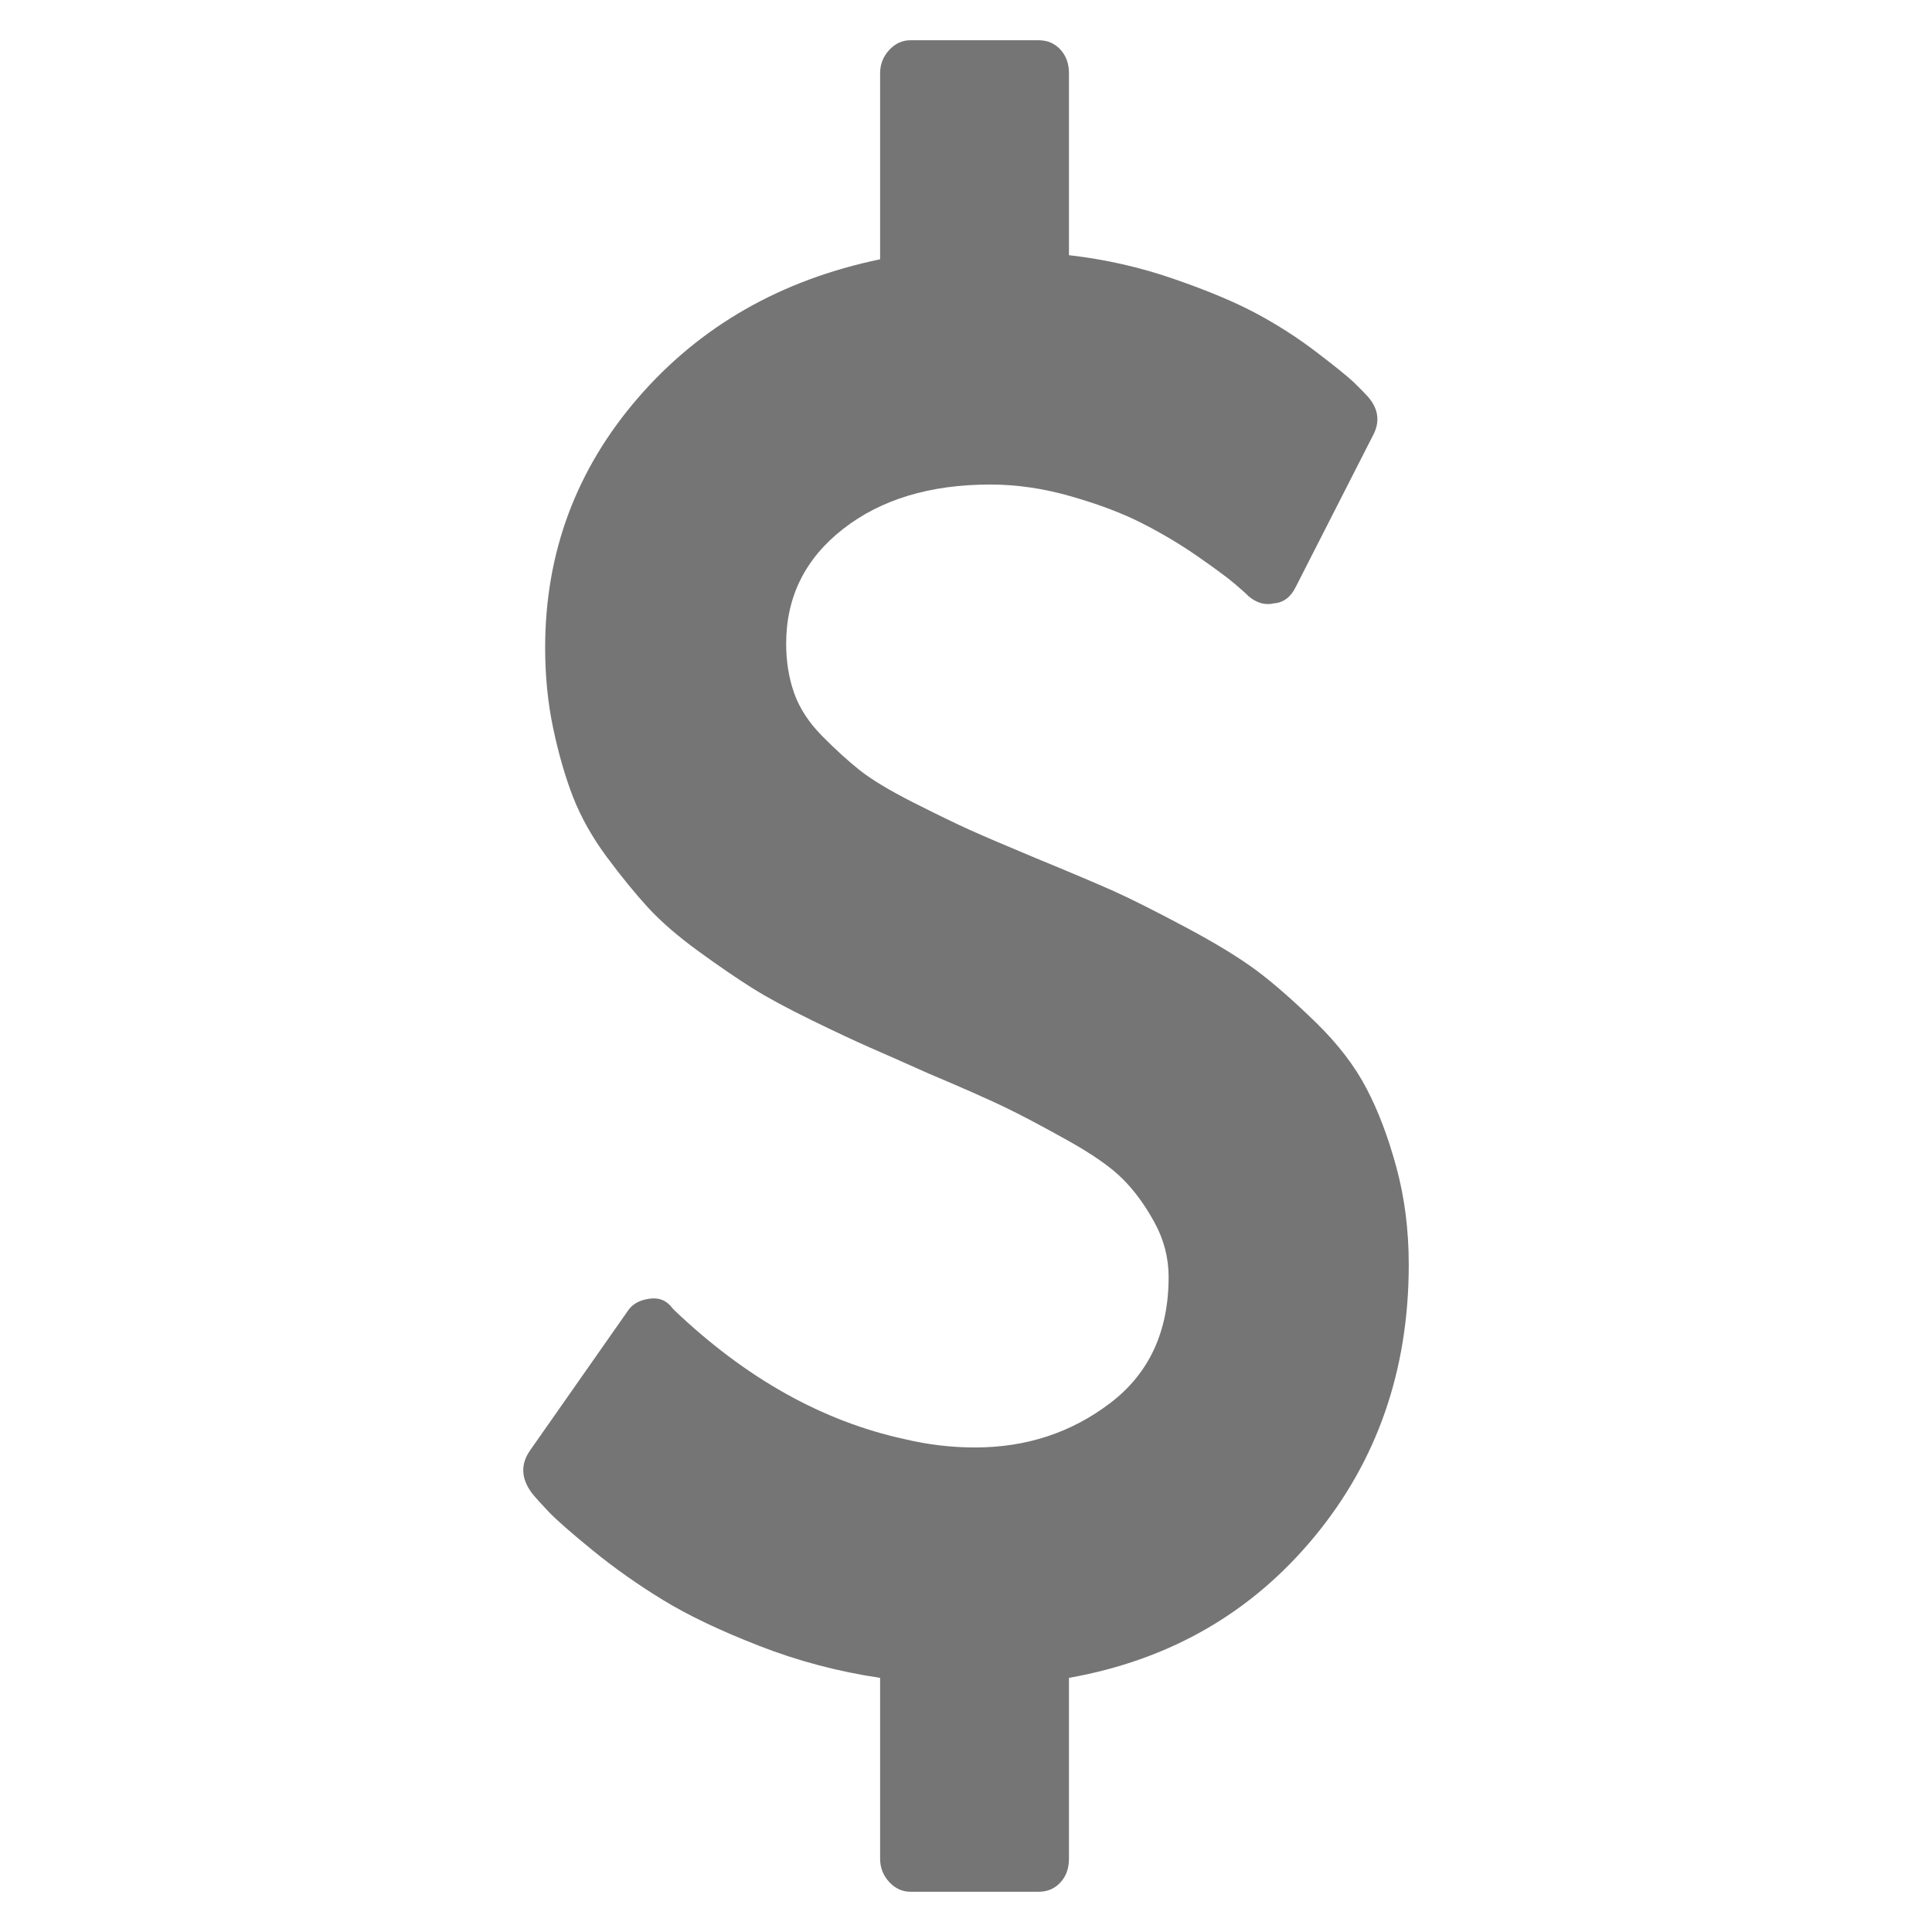
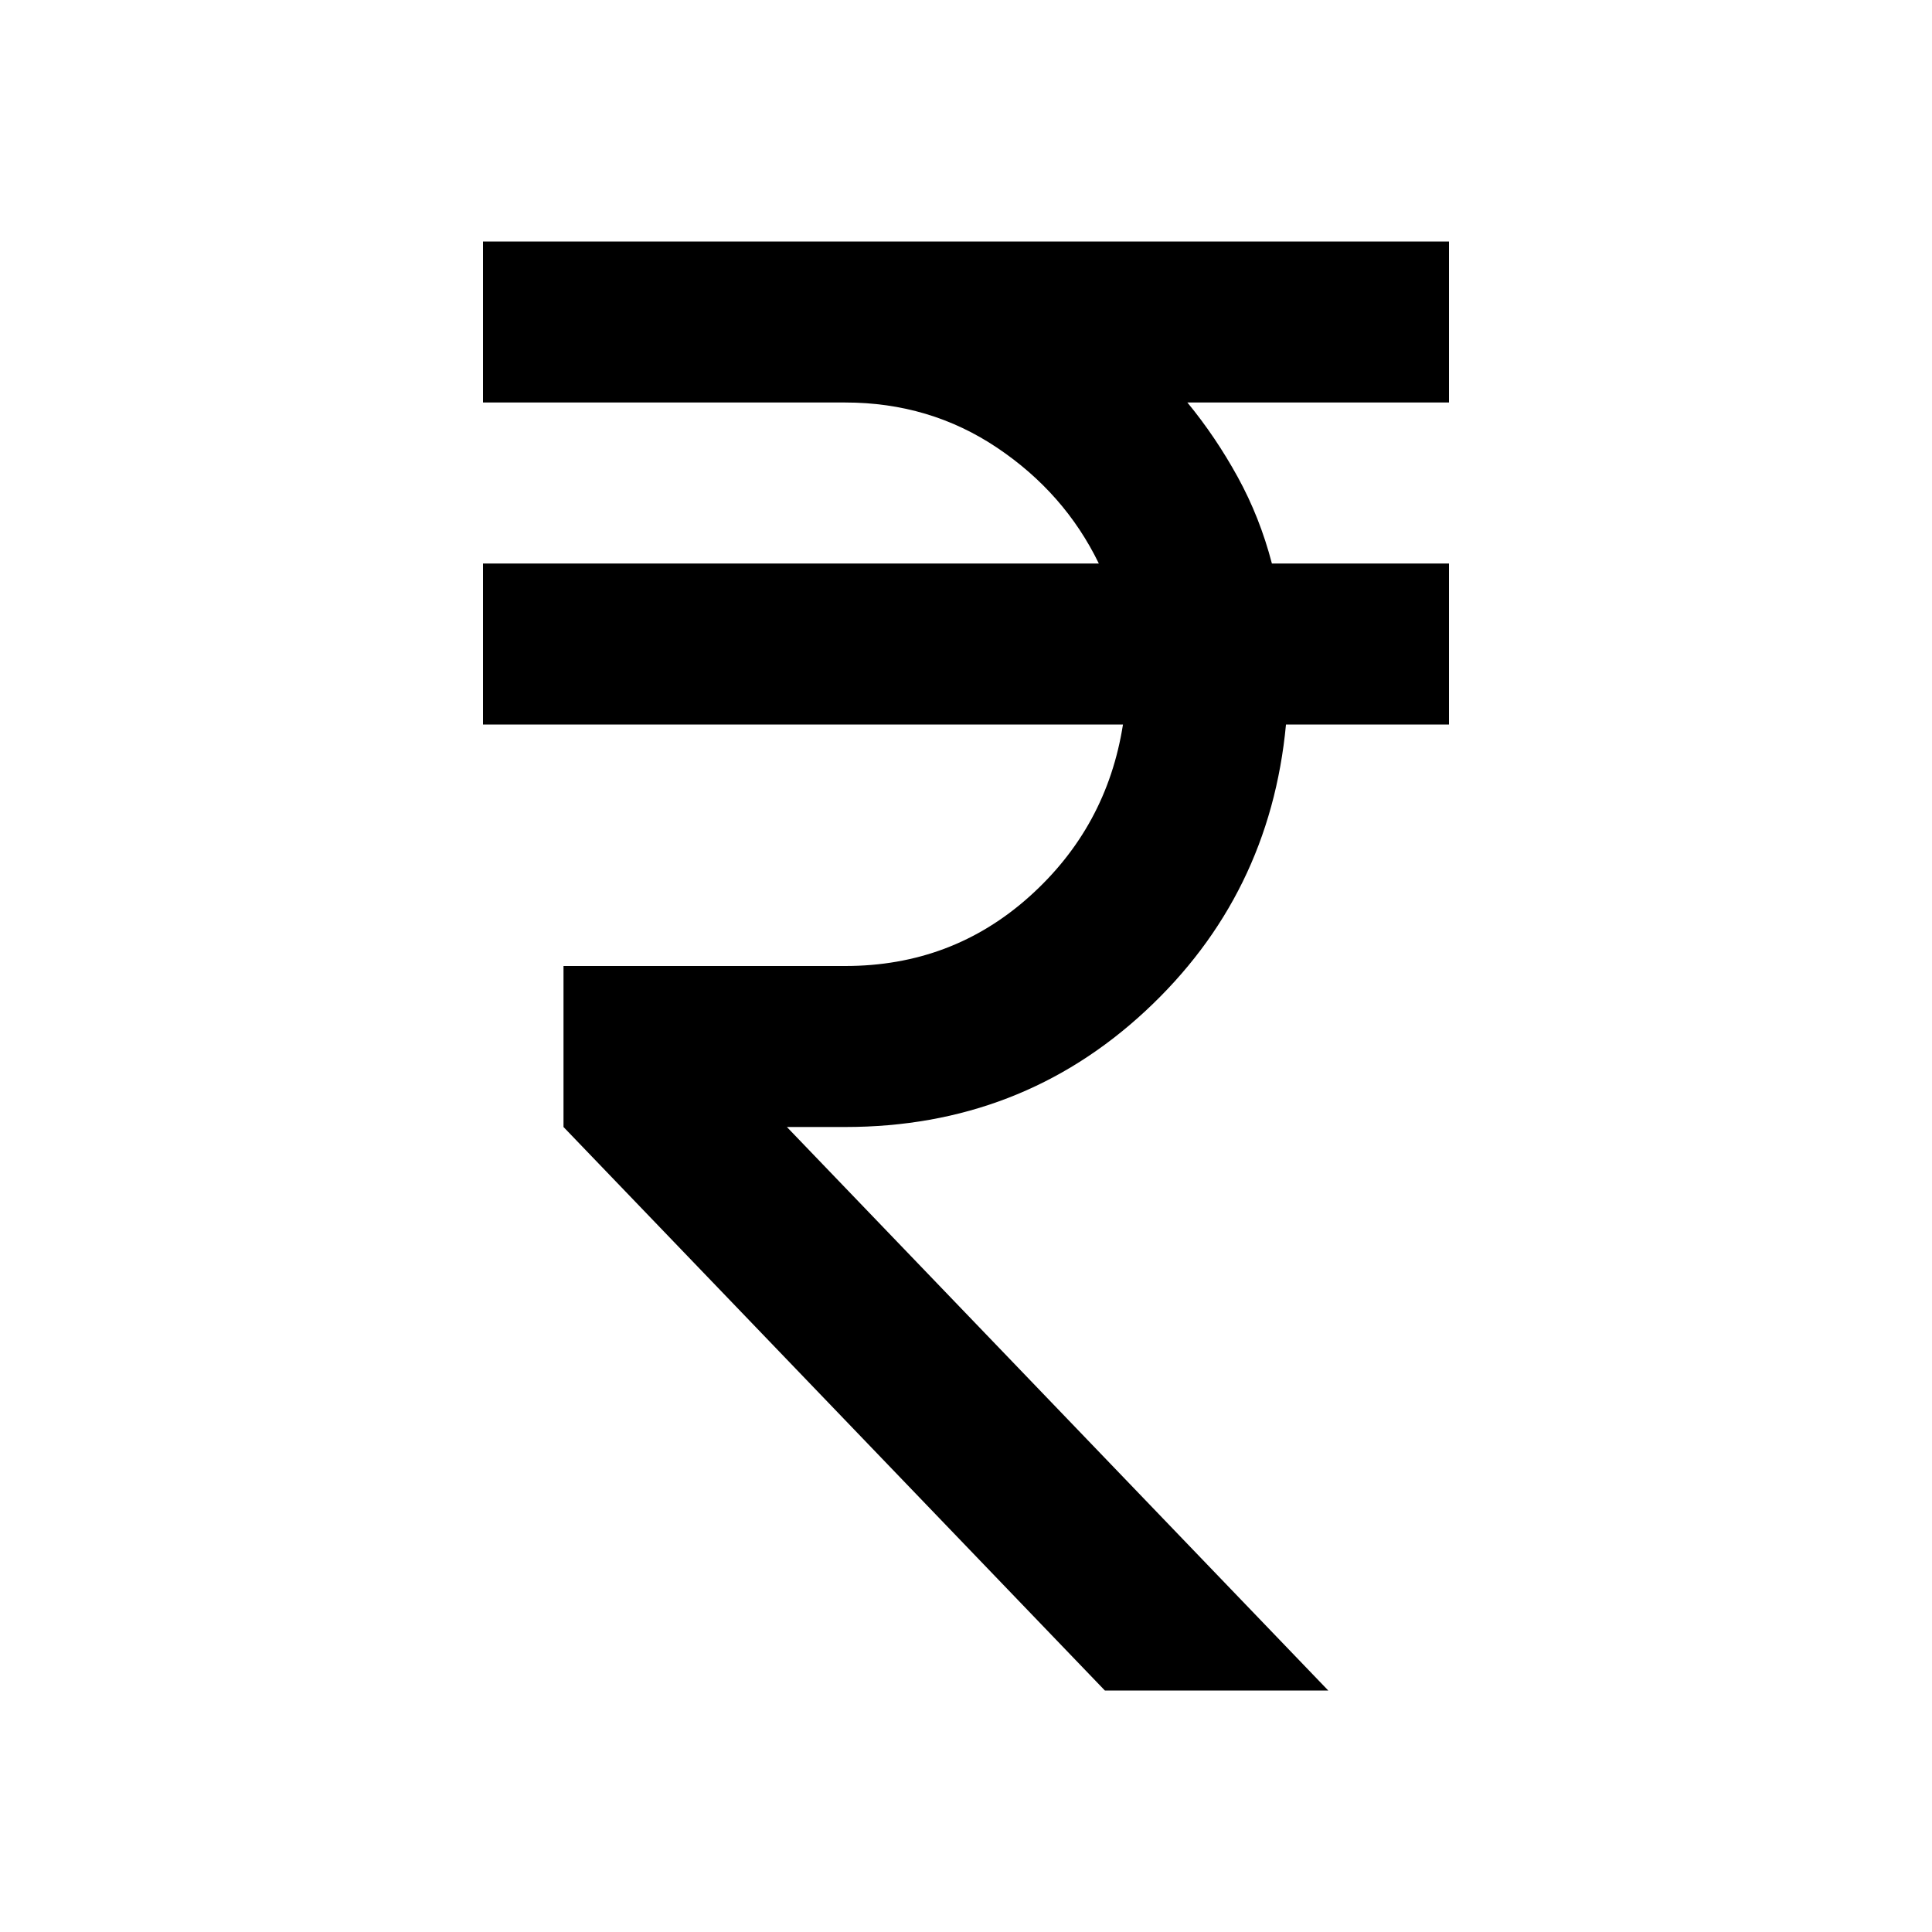
- <svg xmlns="http://www.w3.org/2000/svg" width="24" height="24" viewBox="0 0 24 24" fill="none">
-   <path d="M17.5 15.709C17.5 17.018 17.109 18.146 16.327 19.091C15.545 20.037 14.529 20.621 13.279 20.843V23.089C13.279 23.209 13.244 23.308 13.173 23.384C13.102 23.462 13.012 23.5 12.902 23.5H11.31C11.208 23.5 11.12 23.459 11.045 23.378C10.971 23.297 10.933 23.201 10.933 23.089V20.843C10.415 20.766 9.913 20.634 9.43 20.445C8.947 20.257 8.548 20.067 8.233 19.874C7.919 19.682 7.628 19.476 7.361 19.258C7.094 19.04 6.911 18.88 6.813 18.777C6.715 18.674 6.646 18.597 6.606 18.546C6.473 18.366 6.465 18.191 6.583 18.02L7.797 16.287C7.852 16.201 7.943 16.15 8.068 16.133C8.186 16.116 8.281 16.154 8.351 16.248L8.375 16.274C9.263 17.121 10.218 17.656 11.24 17.878C11.531 17.947 11.821 17.981 12.112 17.981C12.749 17.981 13.309 17.797 13.792 17.429C14.276 17.061 14.517 16.539 14.517 15.863C14.517 15.624 14.458 15.397 14.34 15.183C14.223 14.969 14.091 14.789 13.945 14.644C13.8 14.498 13.57 14.338 13.256 14.163C12.941 13.987 12.682 13.85 12.478 13.752C12.273 13.654 11.959 13.514 11.534 13.335C11.228 13.198 10.986 13.091 10.809 13.014C10.633 12.937 10.391 12.824 10.084 12.674C9.778 12.524 9.532 12.392 9.348 12.276C9.163 12.16 8.941 12.009 8.681 11.82C8.422 11.632 8.212 11.45 8.051 11.275C7.89 11.099 7.719 10.89 7.538 10.646C7.357 10.402 7.218 10.154 7.119 9.902C7.021 9.649 6.939 9.365 6.872 9.048C6.805 8.731 6.772 8.398 6.772 8.047C6.772 6.866 7.157 5.831 7.927 4.941C8.697 4.051 9.699 3.478 10.933 3.221V0.911C10.933 0.799 10.971 0.703 11.045 0.622C11.12 0.541 11.208 0.5 11.31 0.5H12.902C13.012 0.5 13.102 0.539 13.173 0.616C13.244 0.693 13.279 0.791 13.279 0.911V3.17C13.727 3.221 14.162 3.319 14.582 3.465C15.003 3.61 15.345 3.754 15.608 3.895C15.871 4.036 16.121 4.196 16.356 4.376C16.592 4.556 16.745 4.68 16.816 4.748C16.887 4.817 16.946 4.877 16.993 4.928C17.127 5.082 17.146 5.245 17.052 5.416L16.097 7.29C16.034 7.418 15.944 7.486 15.826 7.495C15.716 7.521 15.61 7.491 15.508 7.405C15.484 7.379 15.427 7.328 15.337 7.251C15.246 7.174 15.093 7.061 14.877 6.911C14.661 6.761 14.431 6.624 14.187 6.5C13.944 6.376 13.651 6.265 13.309 6.167C12.967 6.068 12.631 6.019 12.301 6.019C11.554 6.019 10.945 6.203 10.473 6.571C10.002 6.939 9.766 7.414 9.766 7.996C9.766 8.218 9.799 8.423 9.866 8.612C9.933 8.8 10.049 8.977 10.214 9.144C10.379 9.311 10.534 9.452 10.68 9.568C10.825 9.683 11.045 9.816 11.34 9.966C11.635 10.115 11.873 10.231 12.053 10.312C12.234 10.393 12.509 10.511 12.879 10.665C13.295 10.836 13.613 10.971 13.834 11.069C14.053 11.168 14.352 11.318 14.729 11.519C15.107 11.72 15.403 11.902 15.62 12.064C15.836 12.227 16.079 12.441 16.351 12.706C16.622 12.971 16.83 13.243 16.975 13.521C17.121 13.799 17.245 14.126 17.347 14.503C17.449 14.879 17.5 15.281 17.5 15.709Z" fill="#757575" />
+ <svg xmlns="http://www.w3.org/2000/svg" height="24px" viewBox="0 -960 960 960" width="24px" fill="7777">
+   <path d="M549-120 280-400v-80h140q53 0 91.5-34.5T558-600H240v-80h306q-17-35-50.5-57.5T420-760H240v-80h480v80H590q14 17 25 37t17 43h88v80h-81q-8 85-70 142.5T420-400h-29l269 280H549Z" />
</svg>
